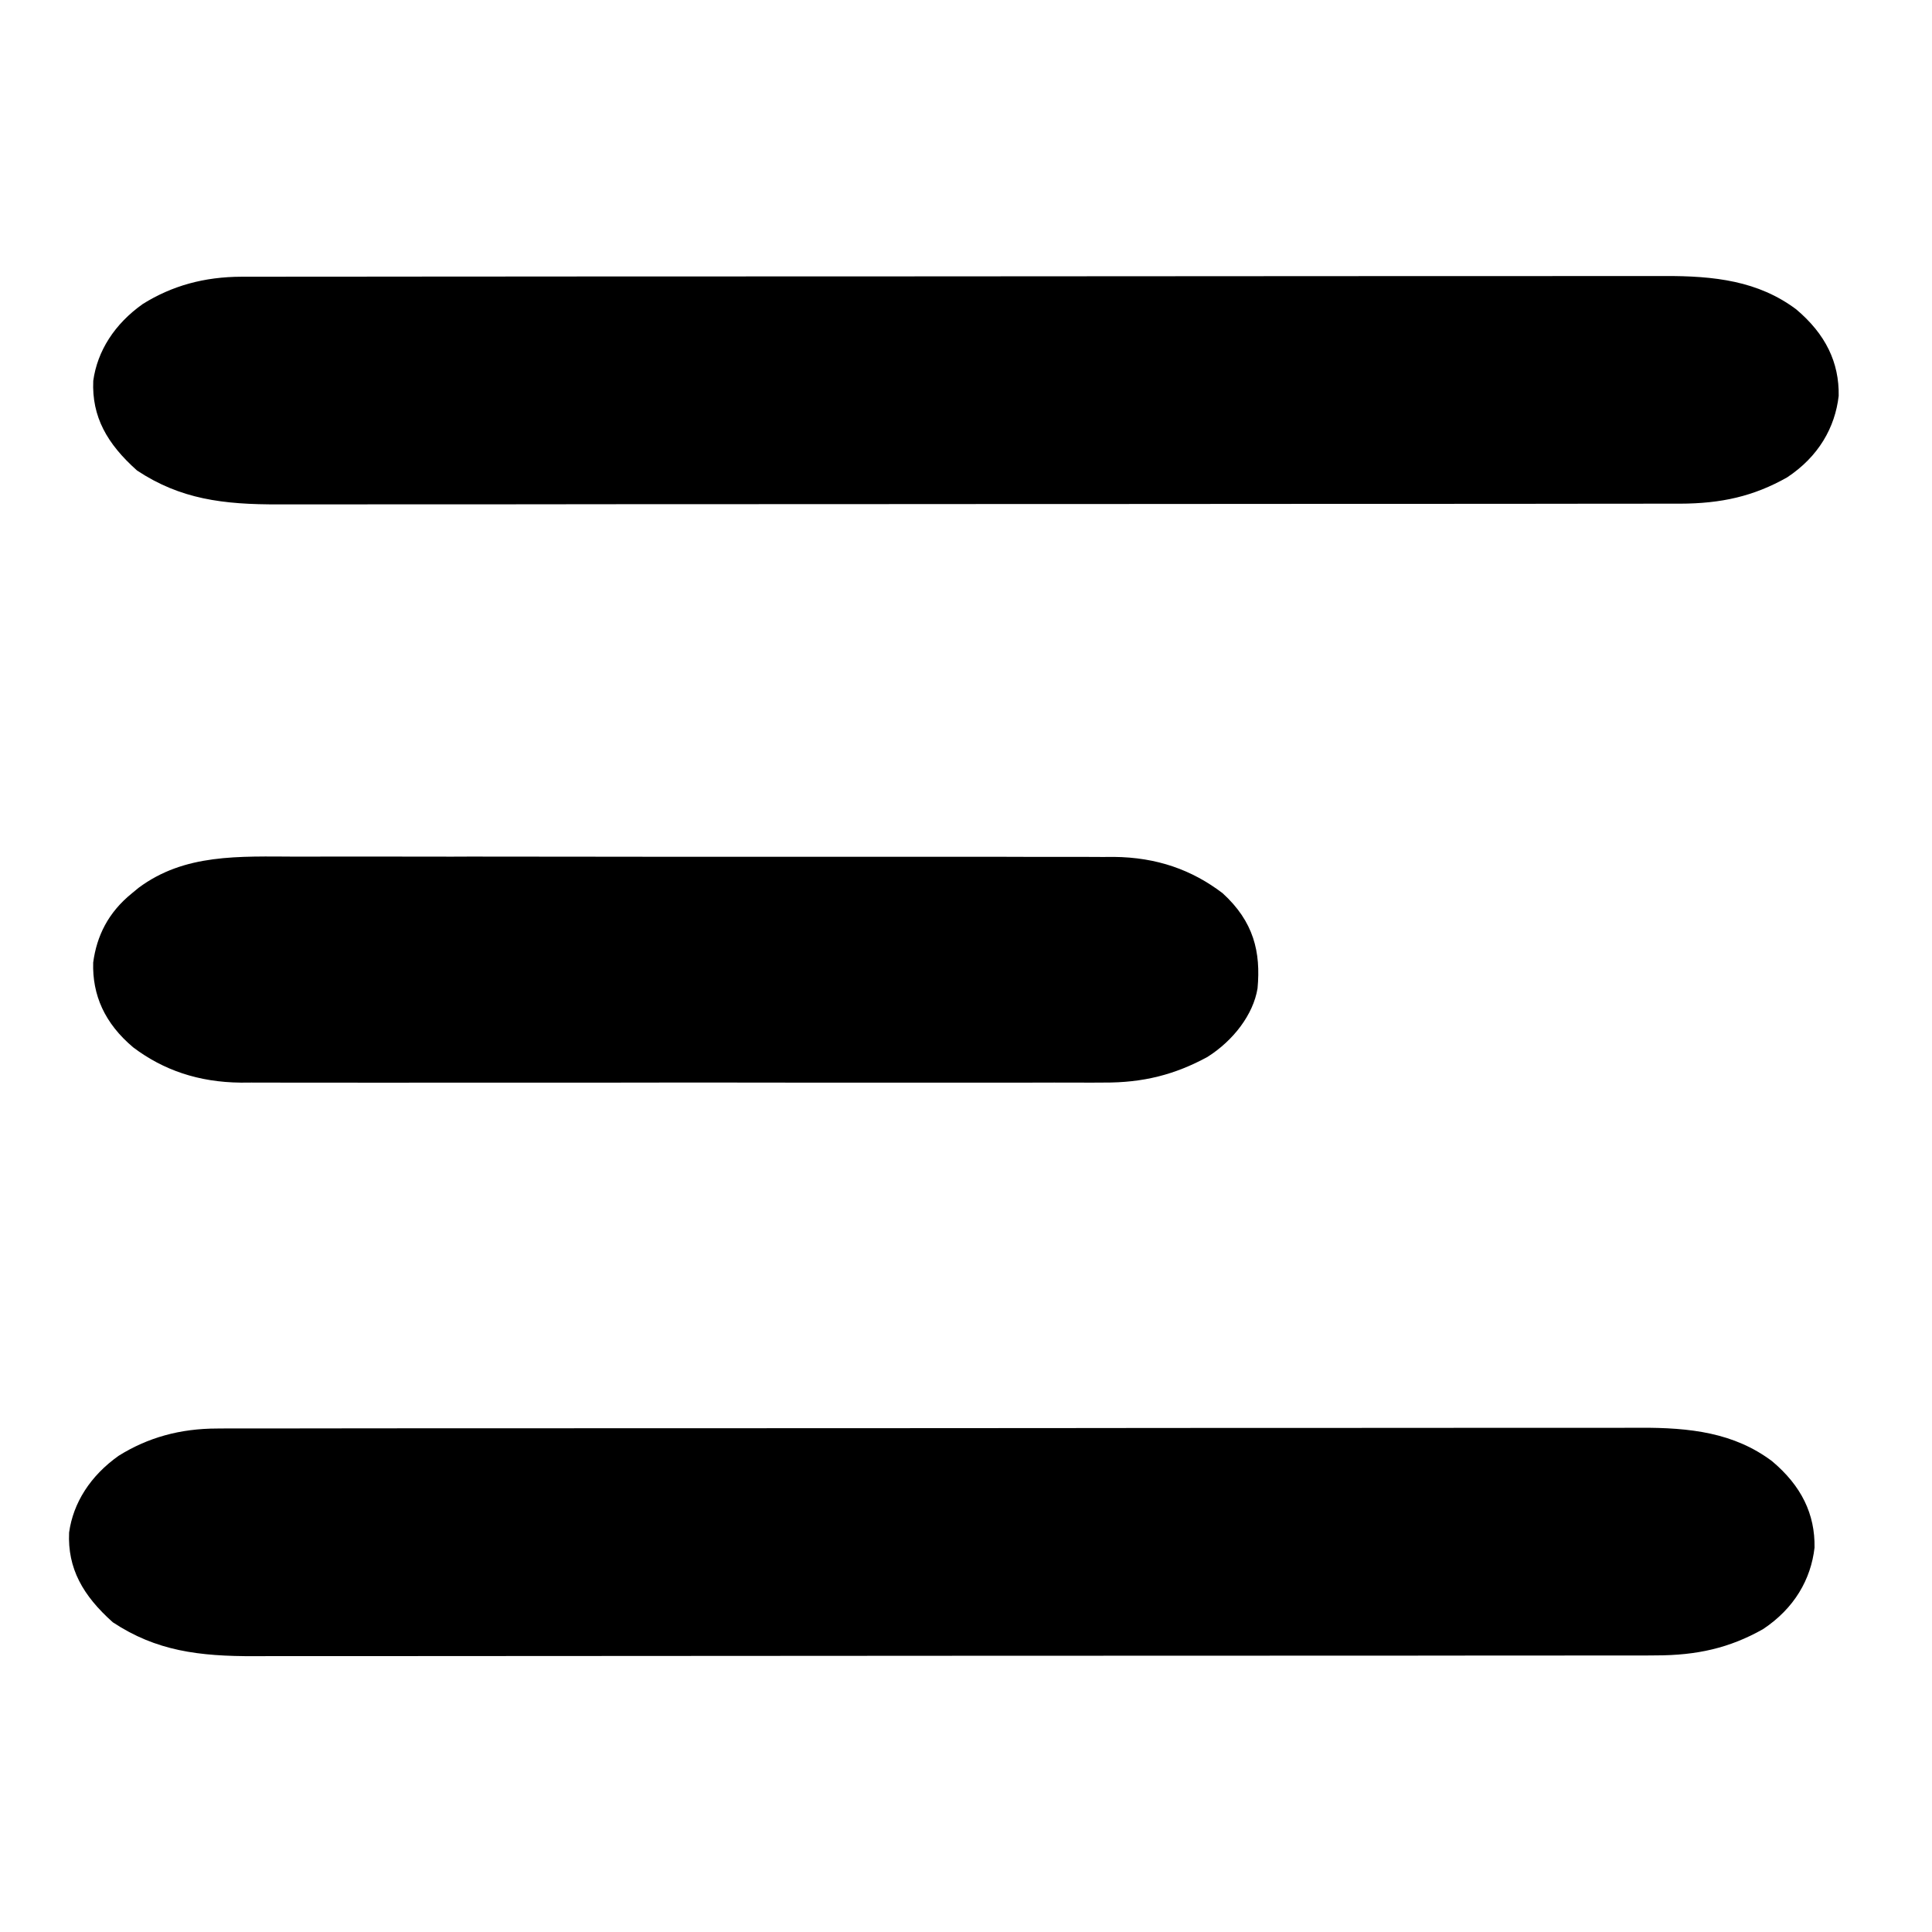
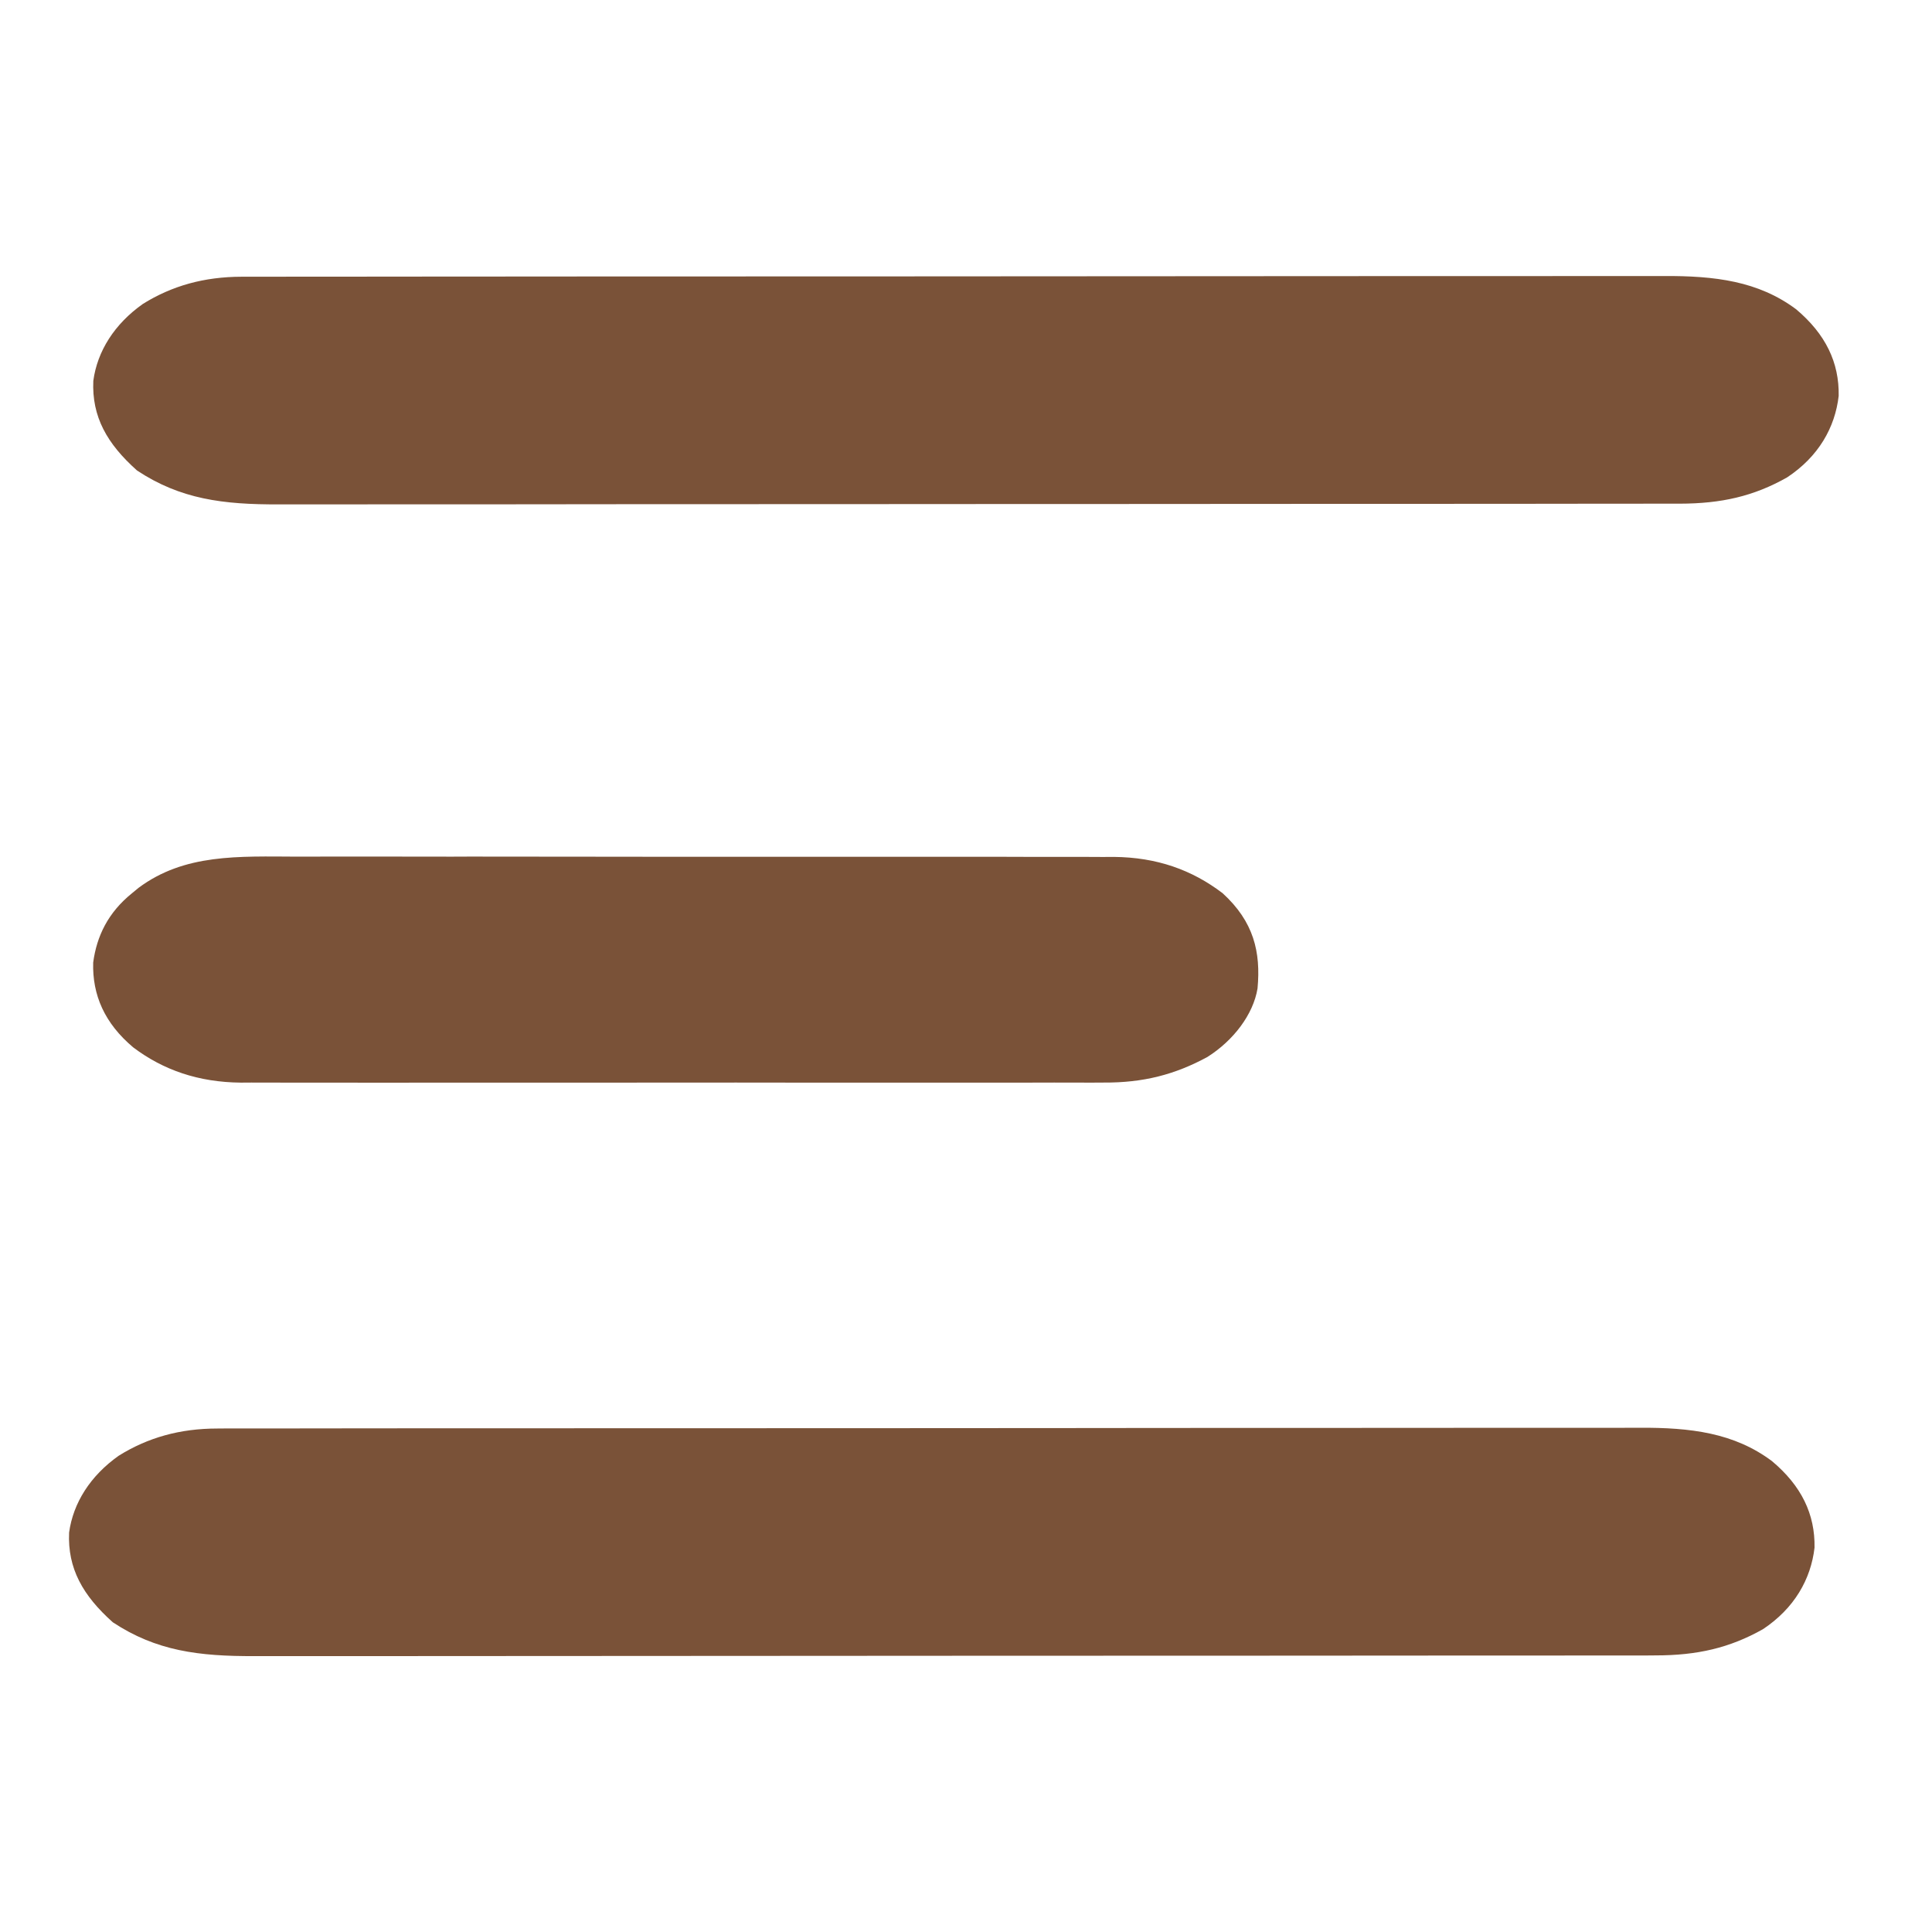
<svg xmlns="http://www.w3.org/2000/svg" width="30" height="30" viewBox="0 0 30 30" fill="none">
-   <path d="M3.753 4.297C3.792 4.297 3.832 4.297 3.873 4.297C4.005 4.296 4.137 4.297 4.27 4.297C4.366 4.297 4.462 4.296 4.558 4.296C4.822 4.296 5.085 4.296 5.349 4.296C5.633 4.296 5.918 4.295 6.202 4.295C6.759 4.294 7.316 4.294 7.874 4.294C8.326 4.294 8.779 4.294 9.232 4.293C10.517 4.292 11.801 4.292 13.086 4.292C13.19 4.292 13.19 4.292 13.296 4.292C13.365 4.292 13.434 4.292 13.506 4.292C14.629 4.292 15.752 4.291 16.876 4.29C18.029 4.289 19.183 4.288 20.337 4.288C20.984 4.288 21.632 4.288 22.28 4.287C22.831 4.286 23.382 4.286 23.934 4.287C24.215 4.287 24.496 4.287 24.777 4.286C25.035 4.285 25.293 4.286 25.551 4.286C25.644 4.287 25.737 4.286 25.829 4.286C26.625 4.282 27.302 4.363 27.891 4.803C28.349 5.189 28.56 5.629 28.551 6.147C28.495 6.637 28.239 7.09 27.75 7.413C27.232 7.706 26.727 7.82 26.084 7.821C26.045 7.821 26.006 7.821 25.966 7.821C25.836 7.821 25.705 7.821 25.575 7.821C25.48 7.821 25.386 7.822 25.291 7.822C25.032 7.822 24.772 7.822 24.512 7.822C24.232 7.822 23.952 7.823 23.672 7.823C23.059 7.823 22.447 7.824 21.834 7.824C21.451 7.824 21.069 7.824 20.686 7.824C19.627 7.825 18.567 7.825 17.508 7.826C17.406 7.826 17.406 7.826 17.302 7.826C17.234 7.826 17.166 7.826 17.096 7.826C16.959 7.826 16.821 7.826 16.683 7.826C16.615 7.826 16.547 7.826 16.476 7.826C15.37 7.826 14.263 7.827 13.156 7.828C12.02 7.829 10.883 7.829 9.747 7.829C9.109 7.829 8.471 7.83 7.833 7.831C7.29 7.831 6.746 7.831 6.203 7.831C5.926 7.831 5.649 7.831 5.372 7.832C5.118 7.832 4.864 7.832 4.61 7.832C4.519 7.832 4.427 7.832 4.335 7.832C3.461 7.836 2.801 7.751 2.128 7.306C1.661 6.89 1.424 6.47 1.448 5.913C1.511 5.454 1.776 5.032 2.219 4.719C2.671 4.438 3.168 4.298 3.753 4.297Z" fill="black" />
-   <path d="M3.377 22.182C3.417 22.182 3.457 22.181 3.497 22.181C3.63 22.181 3.762 22.181 3.895 22.181C3.991 22.181 4.087 22.181 4.183 22.181C4.446 22.18 4.71 22.18 4.974 22.18C5.258 22.18 5.542 22.18 5.827 22.179C6.384 22.179 6.941 22.178 7.498 22.178C7.951 22.178 8.404 22.178 8.857 22.178C10.142 22.177 11.426 22.177 12.711 22.177C12.815 22.177 12.815 22.177 12.921 22.177C12.99 22.177 13.059 22.177 13.131 22.177C14.254 22.177 15.377 22.176 16.5 22.175C17.654 22.173 18.808 22.173 19.962 22.173C20.609 22.173 21.257 22.172 21.904 22.172C22.456 22.171 23.007 22.171 23.559 22.171C23.84 22.172 24.121 22.172 24.402 22.171C24.66 22.17 24.918 22.17 25.175 22.171C25.268 22.171 25.361 22.171 25.454 22.17C26.25 22.166 26.927 22.248 27.515 22.688C27.974 23.073 28.185 23.513 28.176 24.032C28.12 24.522 27.864 24.974 27.375 25.298C26.857 25.59 26.352 25.705 25.709 25.705C25.67 25.706 25.631 25.706 25.591 25.706C25.461 25.706 25.33 25.706 25.2 25.706C25.105 25.706 25.011 25.706 24.916 25.706C24.656 25.706 24.397 25.707 24.137 25.707C23.857 25.707 23.576 25.707 23.296 25.707C22.684 25.708 22.071 25.708 21.459 25.709C21.076 25.709 20.694 25.709 20.311 25.709C19.251 25.709 18.192 25.71 17.133 25.71C17.031 25.71 17.031 25.71 16.927 25.71C16.859 25.71 16.791 25.71 16.721 25.71C16.583 25.71 16.446 25.71 16.308 25.71C16.24 25.71 16.171 25.71 16.101 25.71C14.994 25.71 13.888 25.711 12.781 25.712C11.645 25.713 10.508 25.714 9.372 25.714C8.734 25.714 8.096 25.714 7.458 25.715C6.914 25.716 6.371 25.716 5.828 25.716C5.551 25.715 5.274 25.715 4.997 25.716C4.743 25.717 4.489 25.717 4.235 25.716C4.143 25.716 4.052 25.716 3.96 25.717C3.085 25.72 2.426 25.636 1.752 25.191C1.285 24.774 1.048 24.354 1.073 23.797C1.136 23.339 1.401 22.917 1.844 22.604C2.296 22.323 2.793 22.182 3.377 22.182Z" fill="black" />
-   <path d="M4.626 13.302C4.768 13.301 4.911 13.301 5.053 13.301C5.398 13.3 5.743 13.3 6.087 13.301C6.368 13.302 6.648 13.302 6.929 13.302C6.969 13.302 7.009 13.302 7.05 13.302C7.132 13.302 7.213 13.302 7.294 13.301C8.012 13.301 8.731 13.302 9.449 13.303C10.144 13.304 10.84 13.305 11.536 13.304C12.294 13.303 13.053 13.303 13.812 13.304C13.894 13.304 13.975 13.304 14.056 13.304C14.095 13.304 14.135 13.304 14.177 13.304C14.456 13.305 14.736 13.304 15.016 13.304C15.393 13.304 15.771 13.304 16.148 13.306C16.286 13.306 16.424 13.306 16.562 13.306C16.751 13.305 16.94 13.306 17.13 13.307C17.184 13.306 17.238 13.306 17.294 13.306C17.966 13.312 18.509 13.508 18.984 13.869C19.469 14.311 19.579 14.783 19.527 15.348C19.461 15.751 19.155 16.156 18.748 16.413C18.245 16.686 17.753 16.814 17.138 16.81C17.05 16.81 17.05 16.81 16.959 16.811C16.762 16.811 16.566 16.811 16.369 16.81C16.227 16.811 16.086 16.811 15.944 16.811C15.6 16.812 15.257 16.812 14.913 16.811C14.633 16.811 14.353 16.811 14.074 16.811C14.034 16.811 13.994 16.811 13.953 16.811C13.872 16.811 13.791 16.811 13.71 16.811C12.95 16.812 12.191 16.811 11.432 16.81C10.782 16.809 10.131 16.81 9.481 16.811C8.725 16.811 7.968 16.812 7.212 16.811C7.131 16.811 7.05 16.811 6.969 16.811C6.93 16.811 6.89 16.811 6.849 16.811C6.57 16.811 6.291 16.811 6.012 16.812C5.636 16.812 5.26 16.812 4.883 16.811C4.746 16.811 4.608 16.811 4.47 16.811C4.281 16.811 4.093 16.811 3.904 16.81C3.85 16.81 3.796 16.811 3.741 16.811C3.081 16.805 2.536 16.616 2.069 16.264C1.624 15.89 1.432 15.449 1.447 14.946C1.502 14.535 1.678 14.17 2.051 13.869C2.084 13.841 2.118 13.813 2.153 13.785C2.867 13.255 3.696 13.298 4.626 13.302Z" fill="black" />
+   <path d="M3.753 4.297C3.792 4.297 3.832 4.297 3.873 4.297C4.005 4.296 4.138 4.297 4.27 4.297C4.366 4.297 4.462 4.296 4.558 4.296C4.822 4.296 5.085 4.296 5.349 4.296C5.633 4.296 5.918 4.295 6.202 4.295C6.759 4.294 7.316 4.294 7.874 4.294C8.327 4.294 8.78 4.294 9.233 4.293C10.517 4.293 11.802 4.292 13.086 4.292C13.19 4.292 13.19 4.292 13.296 4.292C13.365 4.292 13.434 4.292 13.506 4.292C14.629 4.292 15.752 4.291 16.876 4.29C18.029 4.289 19.183 4.288 20.337 4.288C20.985 4.288 21.632 4.288 22.28 4.287C22.831 4.286 23.383 4.286 23.934 4.287C24.215 4.287 24.496 4.287 24.778 4.286C25.035 4.285 25.293 4.286 25.551 4.286C25.644 4.287 25.737 4.286 25.83 4.286C26.625 4.282 27.302 4.363 27.891 4.803C28.349 5.189 28.56 5.629 28.551 6.147C28.495 6.637 28.239 7.09 27.75 7.413C27.233 7.706 26.727 7.82 26.084 7.821C26.046 7.821 26.007 7.821 25.966 7.821C25.836 7.821 25.706 7.821 25.575 7.821C25.48 7.821 25.386 7.822 25.291 7.822C25.032 7.822 24.772 7.822 24.512 7.822C24.232 7.822 23.952 7.823 23.672 7.823C23.059 7.823 22.447 7.824 21.834 7.824C21.451 7.824 21.069 7.824 20.686 7.824C19.627 7.825 18.567 7.825 17.508 7.826C17.406 7.826 17.406 7.826 17.302 7.826C17.234 7.826 17.166 7.826 17.096 7.826C16.959 7.826 16.821 7.826 16.683 7.826C16.615 7.826 16.547 7.826 16.476 7.826C15.37 7.826 14.263 7.827 13.156 7.828C12.02 7.829 10.883 7.829 9.747 7.829C9.109 7.83 8.471 7.83 7.833 7.831C7.29 7.831 6.747 7.832 6.203 7.831C5.926 7.831 5.649 7.831 5.372 7.832C5.118 7.832 4.864 7.832 4.61 7.832C4.519 7.832 4.427 7.832 4.336 7.832C3.461 7.836 2.801 7.751 2.128 7.306C1.661 6.89 1.424 6.47 1.449 5.913C1.511 5.454 1.776 5.032 2.219 4.719C2.671 4.438 3.168 4.298 3.753 4.297Z" fill="#7A5238" />
+   <path d="M3.377 22.182C3.417 22.182 3.457 22.181 3.497 22.181C3.63 22.181 3.762 22.181 3.894 22.181C3.99 22.181 4.087 22.181 4.183 22.181C4.446 22.18 4.71 22.18 4.973 22.18C5.258 22.18 5.542 22.18 5.827 22.179C6.384 22.179 6.941 22.178 7.498 22.178C7.951 22.178 8.404 22.178 8.857 22.178C10.142 22.177 11.426 22.177 12.71 22.177C12.814 22.177 12.814 22.177 12.92 22.177C12.99 22.177 13.059 22.177 13.13 22.177C14.254 22.177 15.377 22.176 16.5 22.175C17.654 22.173 18.808 22.173 19.961 22.173C20.609 22.173 21.257 22.172 21.904 22.172C22.456 22.171 23.007 22.171 23.558 22.171C23.84 22.171 24.121 22.172 24.402 22.171C24.66 22.17 24.918 22.17 25.175 22.171C25.268 22.171 25.361 22.171 25.454 22.17C26.25 22.166 26.927 22.248 27.515 22.688C27.974 23.073 28.185 23.513 28.176 24.032C28.119 24.522 27.863 24.974 27.375 25.298C26.857 25.59 26.352 25.705 25.709 25.705C25.67 25.705 25.631 25.706 25.591 25.706C25.46 25.706 25.33 25.706 25.2 25.706C25.105 25.706 25.01 25.706 24.916 25.706C24.656 25.706 24.396 25.707 24.137 25.707C23.857 25.707 23.576 25.707 23.296 25.707C22.684 25.708 22.071 25.708 21.459 25.708C21.076 25.709 20.693 25.709 20.311 25.709C19.251 25.709 18.192 25.71 17.132 25.71C17.031 25.71 17.031 25.71 16.927 25.71C16.859 25.71 16.791 25.71 16.721 25.71C16.583 25.71 16.446 25.71 16.308 25.71C16.239 25.71 16.171 25.71 16.101 25.71C14.994 25.71 13.888 25.711 12.781 25.712C11.645 25.713 10.508 25.714 9.372 25.714C8.734 25.714 8.096 25.714 7.458 25.715C6.914 25.716 6.371 25.716 5.828 25.716C5.551 25.715 5.274 25.715 4.997 25.716C4.743 25.717 4.489 25.717 4.235 25.716C4.143 25.716 4.052 25.716 3.96 25.716C3.085 25.72 2.426 25.636 1.752 25.191C1.285 24.774 1.048 24.354 1.073 23.797C1.136 23.339 1.401 22.917 1.844 22.604C2.296 22.323 2.792 22.182 3.377 22.182Z" fill="#7A5238" />
+   <path d="M4.626 13.302C4.768 13.301 4.911 13.301 5.053 13.301C5.398 13.3 5.743 13.3 6.087 13.301C6.368 13.302 6.648 13.302 6.929 13.302C6.969 13.302 7.009 13.302 7.05 13.302C7.132 13.302 7.213 13.302 7.294 13.301C8.012 13.301 8.731 13.302 9.449 13.303C10.144 13.304 10.84 13.305 11.536 13.304C12.294 13.303 13.053 13.303 13.812 13.304C13.894 13.304 13.975 13.304 14.056 13.304C14.095 13.304 14.135 13.304 14.177 13.304C14.456 13.305 14.736 13.304 15.016 13.304C15.393 13.304 15.771 13.304 16.148 13.306C16.286 13.306 16.424 13.306 16.562 13.306C16.751 13.305 16.94 13.306 17.13 13.307C17.184 13.306 17.238 13.306 17.294 13.306C17.966 13.312 18.509 13.508 18.984 13.869C19.469 14.311 19.579 14.783 19.527 15.348C19.461 15.751 19.155 16.156 18.748 16.413C18.245 16.686 17.753 16.814 17.138 16.81C17.05 16.81 17.05 16.81 16.959 16.811C16.762 16.811 16.566 16.811 16.369 16.81C16.227 16.811 16.086 16.811 15.944 16.811C15.6 16.812 15.257 16.812 14.913 16.811C14.633 16.811 14.353 16.811 14.074 16.811C14.034 16.811 13.994 16.811 13.953 16.811C13.872 16.811 13.791 16.811 13.71 16.811C12.95 16.812 12.191 16.811 11.432 16.81C10.782 16.81 10.131 16.81 9.481 16.811C8.725 16.811 7.968 16.812 7.212 16.811C7.131 16.811 7.05 16.811 6.969 16.811C6.93 16.811 6.89 16.811 6.849 16.811C6.57 16.811 6.291 16.811 6.012 16.812C5.636 16.812 5.26 16.812 4.883 16.811C4.746 16.811 4.608 16.811 4.47 16.811C4.281 16.811 4.093 16.811 3.904 16.81C3.85 16.81 3.796 16.811 3.741 16.811C3.081 16.805 2.536 16.616 2.069 16.264C1.624 15.89 1.432 15.449 1.447 14.946C1.502 14.535 1.678 14.17 2.051 13.869C2.084 13.841 2.118 13.813 2.153 13.785C2.867 13.255 3.696 13.298 4.626 13.302Z" fill="#7A5238" />
</svg>
